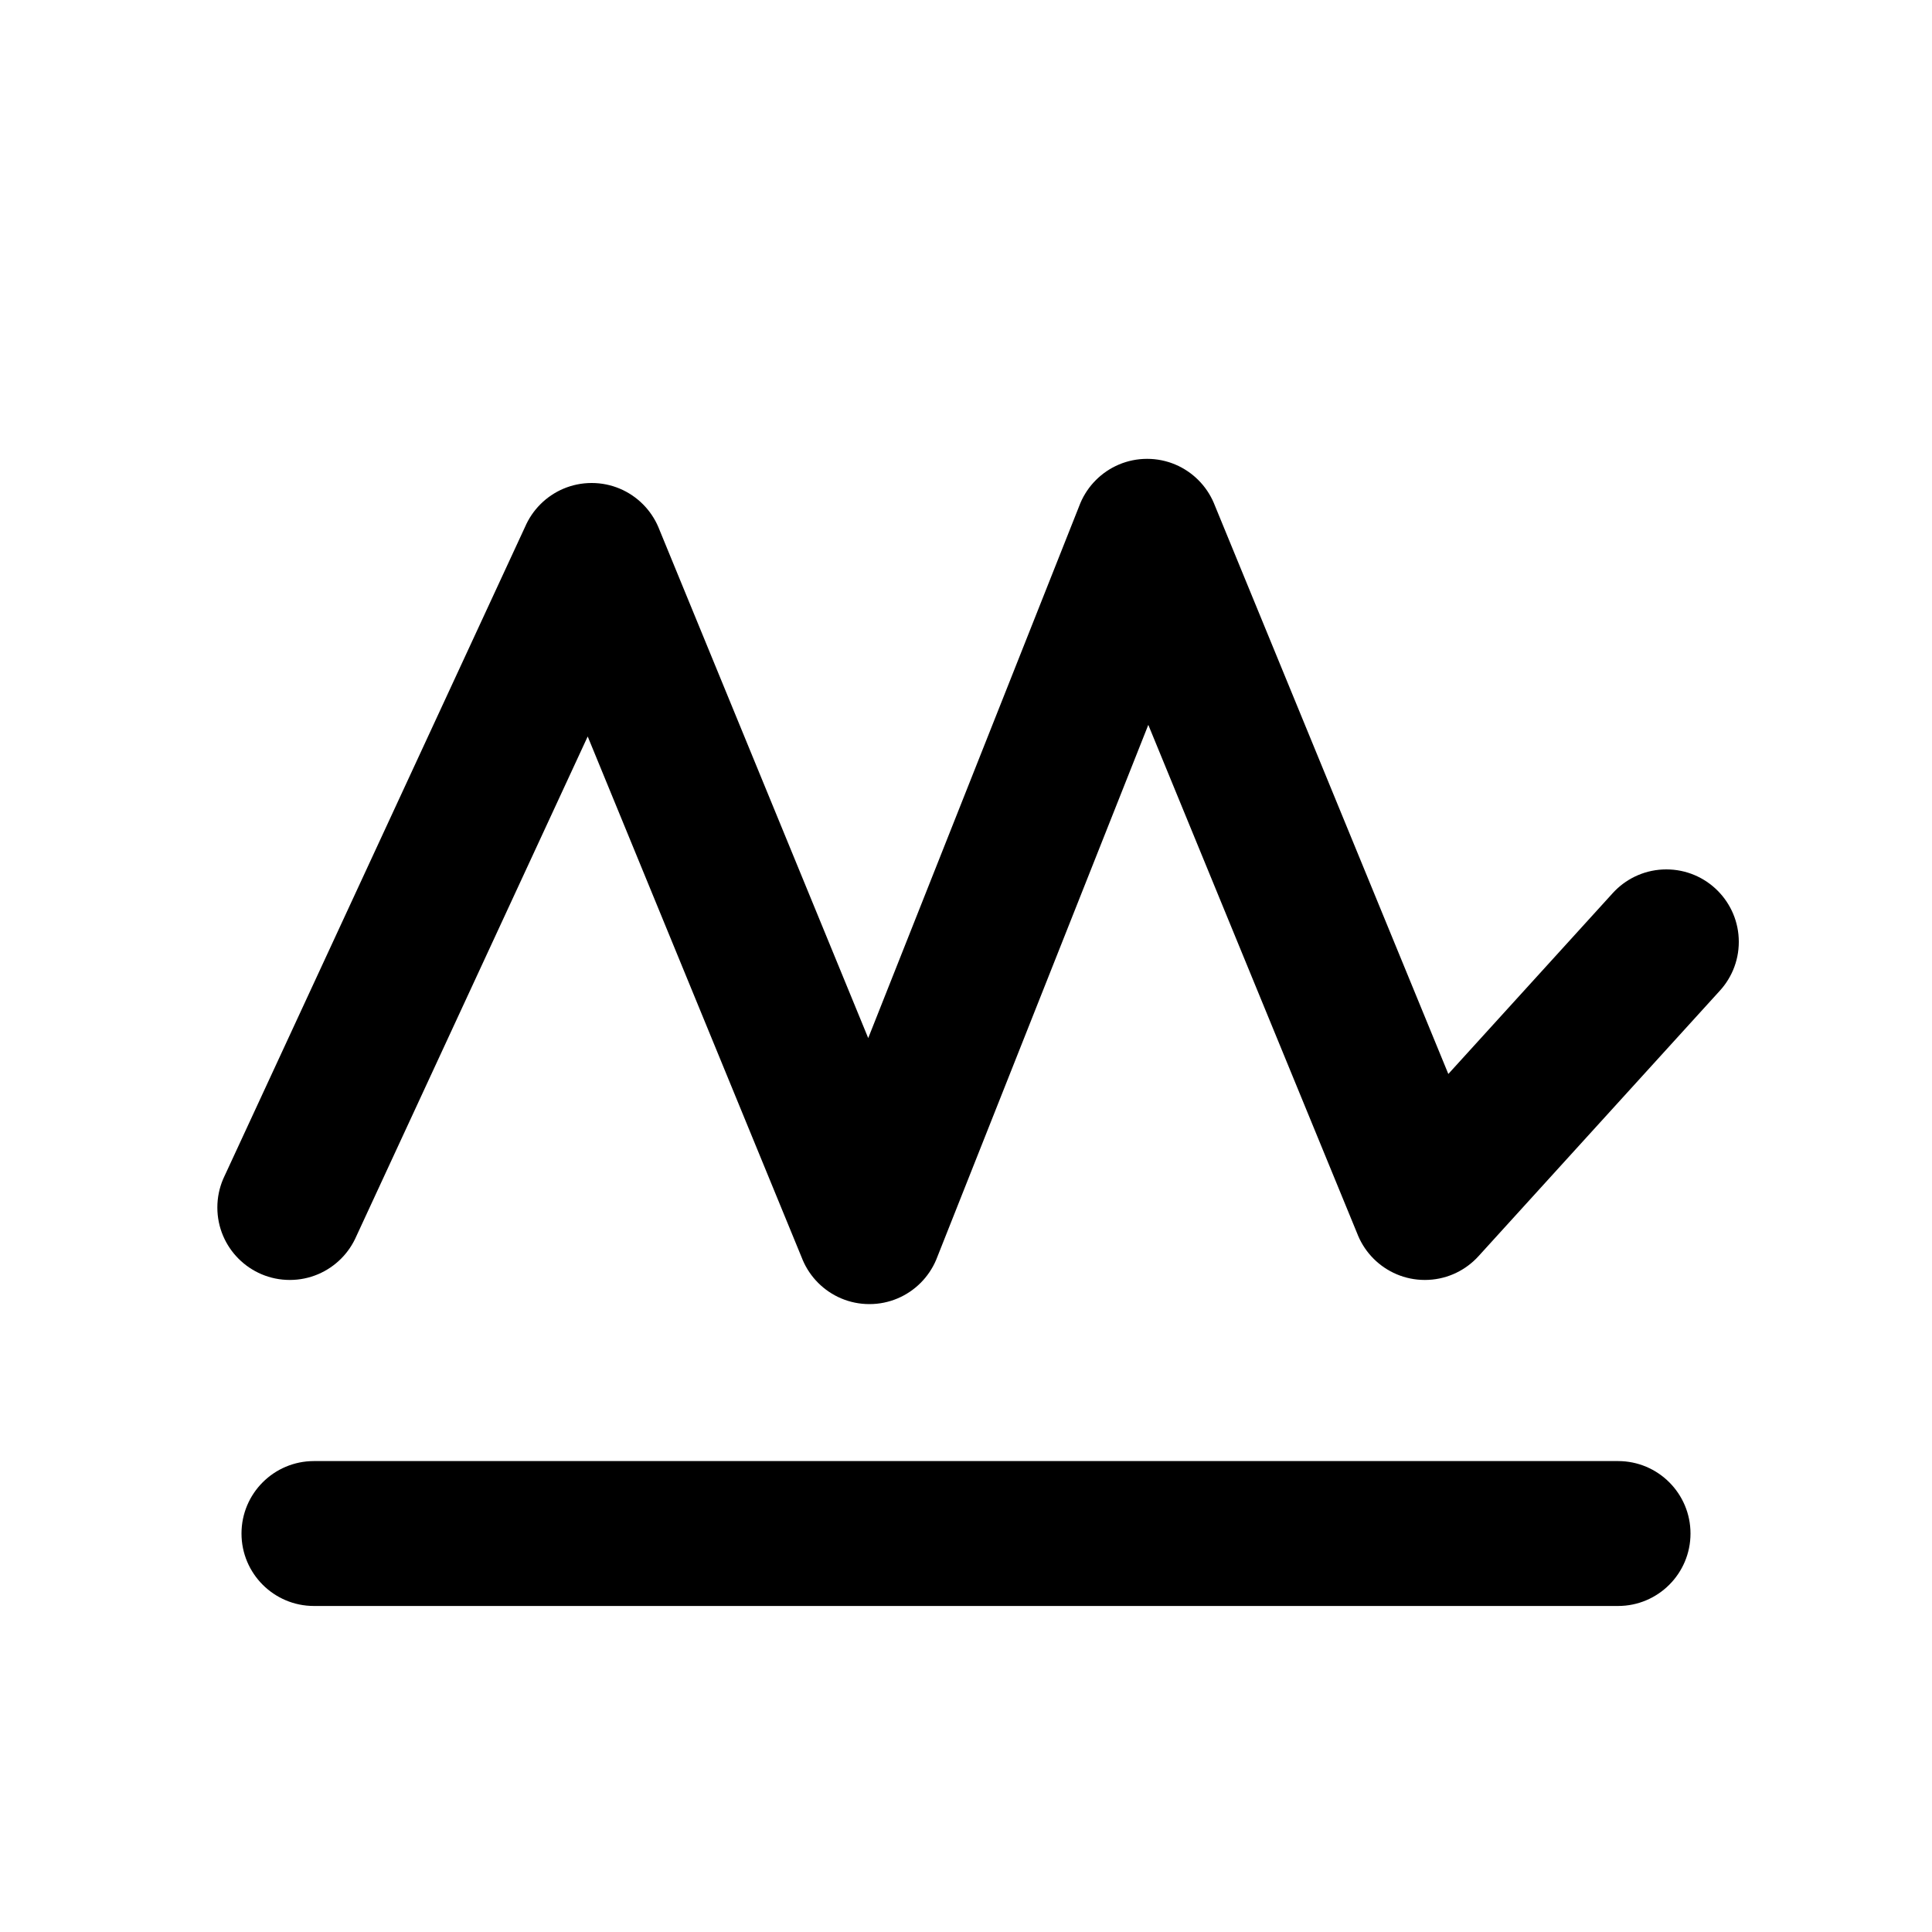
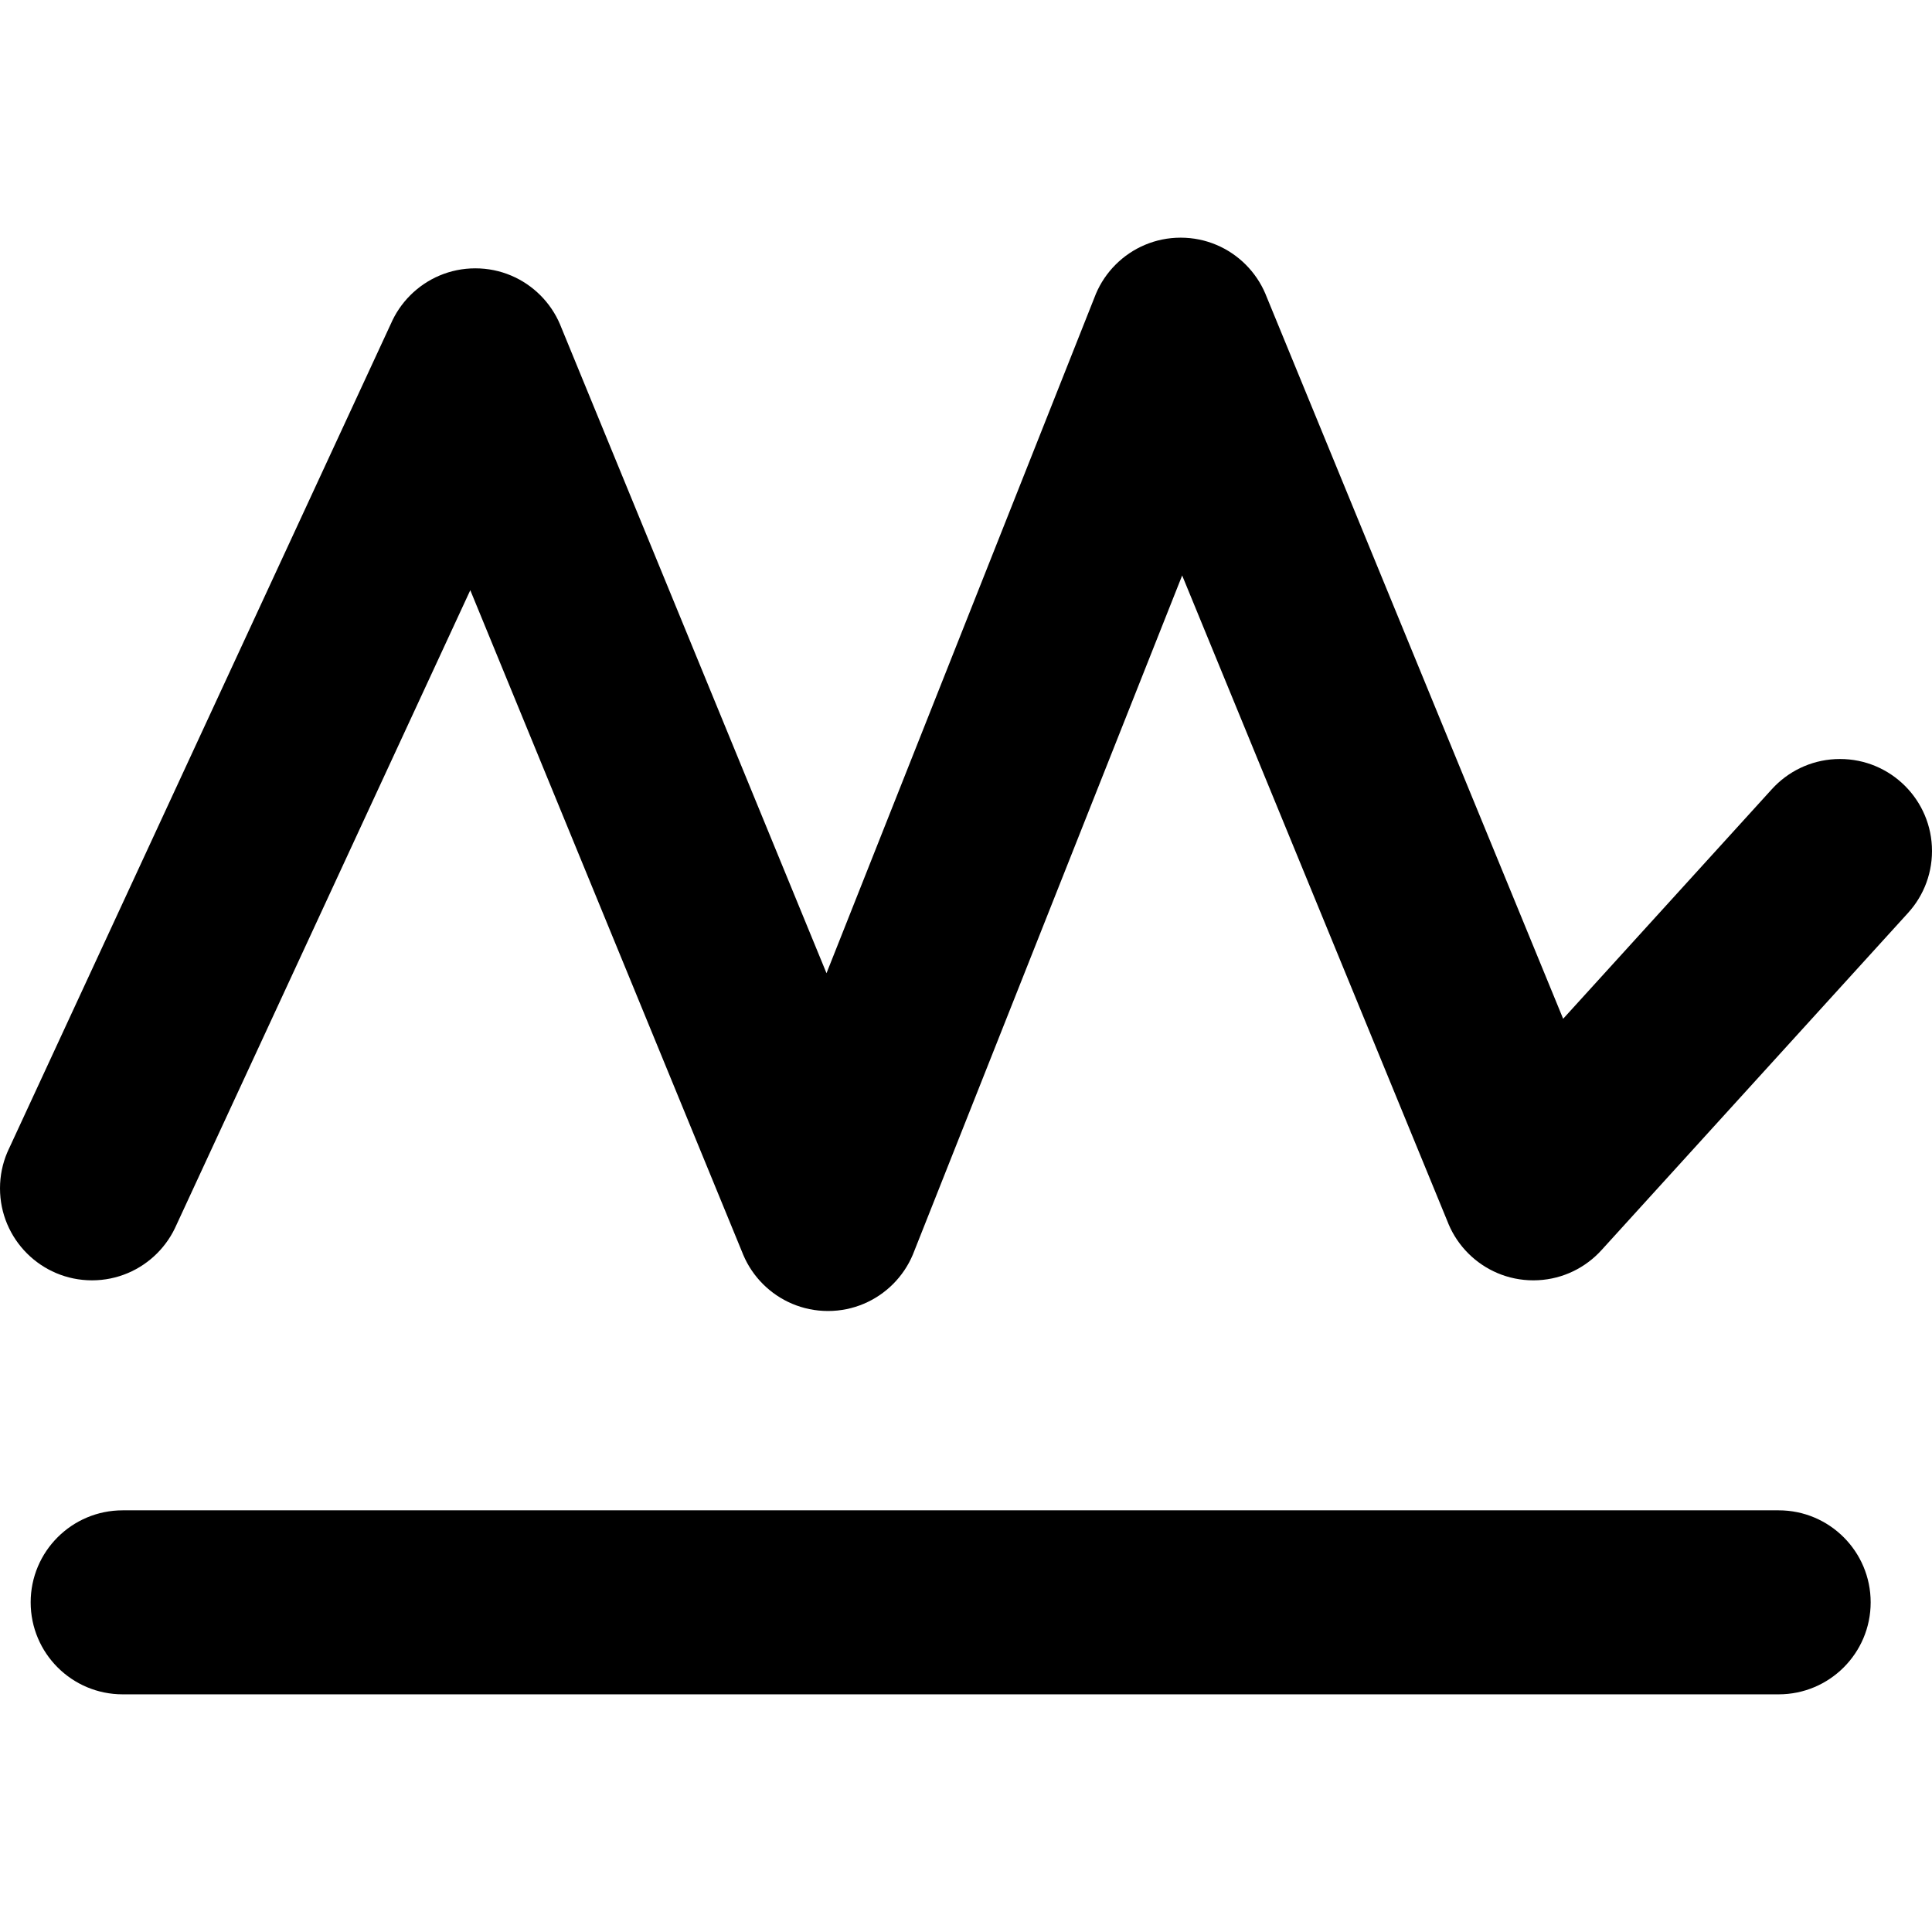
<svg xmlns="http://www.w3.org/2000/svg" viewBox="0 0 640 640">
-   <path d="M117.779 410.083L74.221 389.917L174.221 173.917L217.779 194.083ZM72 400A24 24 0 0 1 120 400A24 24 0 0 1 72 400ZM172 184A24 24 0 0 1 220 184A24 24 0 0 1 172 184ZM173.8 193.118L218.2 174.882L310.2 398.882L265.8 417.118ZM172 184A24 24 0 0 1 220 184A24 24 0 0 1 172 184ZM264 408A24 24 0 0 1 312 408A24 24 0 0 1 264 408ZM310.31 416.847L265.69 399.153L357.69 167.153L402.31 184.847ZM264 408A24 24 0 0 1 312 408A24 24 0 0 1 264 408ZM356 176A24 24 0 0 1 404 176A24 24 0 0 1 356 176ZM357.8 185.118L402.2 166.882L494.2 390.882L449.8 409.118ZM356 176A24 24 0 0 1 404 176A24 24 0 0 1 356 176ZM448 400A24 24 0 0 1 496 400A24 24 0 0 1 448 400ZM489.759 416.144L454.241 383.856L534.241 295.856L569.759 328.144ZM448 400A24 24 0 0 1 496 400A24 24 0 0 1 448 400ZM528 312A24 24 0 0 1 576 312A24 24 0 0 1 528 312ZM104 484H536A24 24 0 0 1 560 508V508A24 24 0 0 1 536 532H104A24 24 0 0 1 80 508V508A24 24 0 0 1 104 484Z" />
+   <path d="M58.132 406.455L2.82 380.847L129.804 106.561L185.116 132.169ZM0 393.651A30.476 30.476 0 0 1 60.952 393.651A30.476 30.476 0 0 1 0 393.651ZM126.984 119.365A30.476 30.476 0 0 1 187.937 119.365A30.476 30.476 0 0 1 126.984 119.365ZM129.27 130.943L185.651 107.787L302.476 392.231L246.095 415.388ZM126.984 119.365A30.476 30.476 0 0 1 187.937 119.365A30.476 30.476 0 0 1 126.984 119.365ZM243.81 403.81A30.476 30.476 0 0 1 304.762 403.81A30.476 30.476 0 0 1 243.81 403.81ZM302.616 415.044L245.956 392.575L362.781 97.972L419.441 120.441ZM243.81 403.81A30.476 30.476 0 0 1 304.762 403.81A30.476 30.476 0 0 1 243.81 403.81ZM360.635 109.206A30.476 30.476 0 0 1 421.587 109.206A30.476 30.476 0 0 1 360.635 109.206ZM362.921 120.785L419.302 97.628L536.127 382.072L479.746 405.229ZM360.635 109.206A30.476 30.476 0 0 1 421.587 109.206A30.476 30.476 0 0 1 360.635 109.206ZM477.46 393.651A30.476 30.476 0 0 1 538.413 393.651A30.476 30.476 0 0 1 477.46 393.651ZM530.488 414.151L485.385 373.15L586.973 261.404L632.075 302.405ZM477.46 393.651A30.476 30.476 0 0 1 538.413 393.651A30.476 30.476 0 0 1 477.46 393.651ZM579.048 281.905A30.476 30.476 0 0 1 640 281.905A30.476 30.476 0 0 1 579.048 281.905ZM40.635 500.317H589.206A30.476 30.476 0 0 1 619.683 530.794V530.794A30.476 30.476 0 0 1 589.206 561.27H40.635A30.476 30.476 0 0 1 10.159 530.794V530.794A30.476 30.476 0 0 1 40.635 500.317Z" />
</svg>
